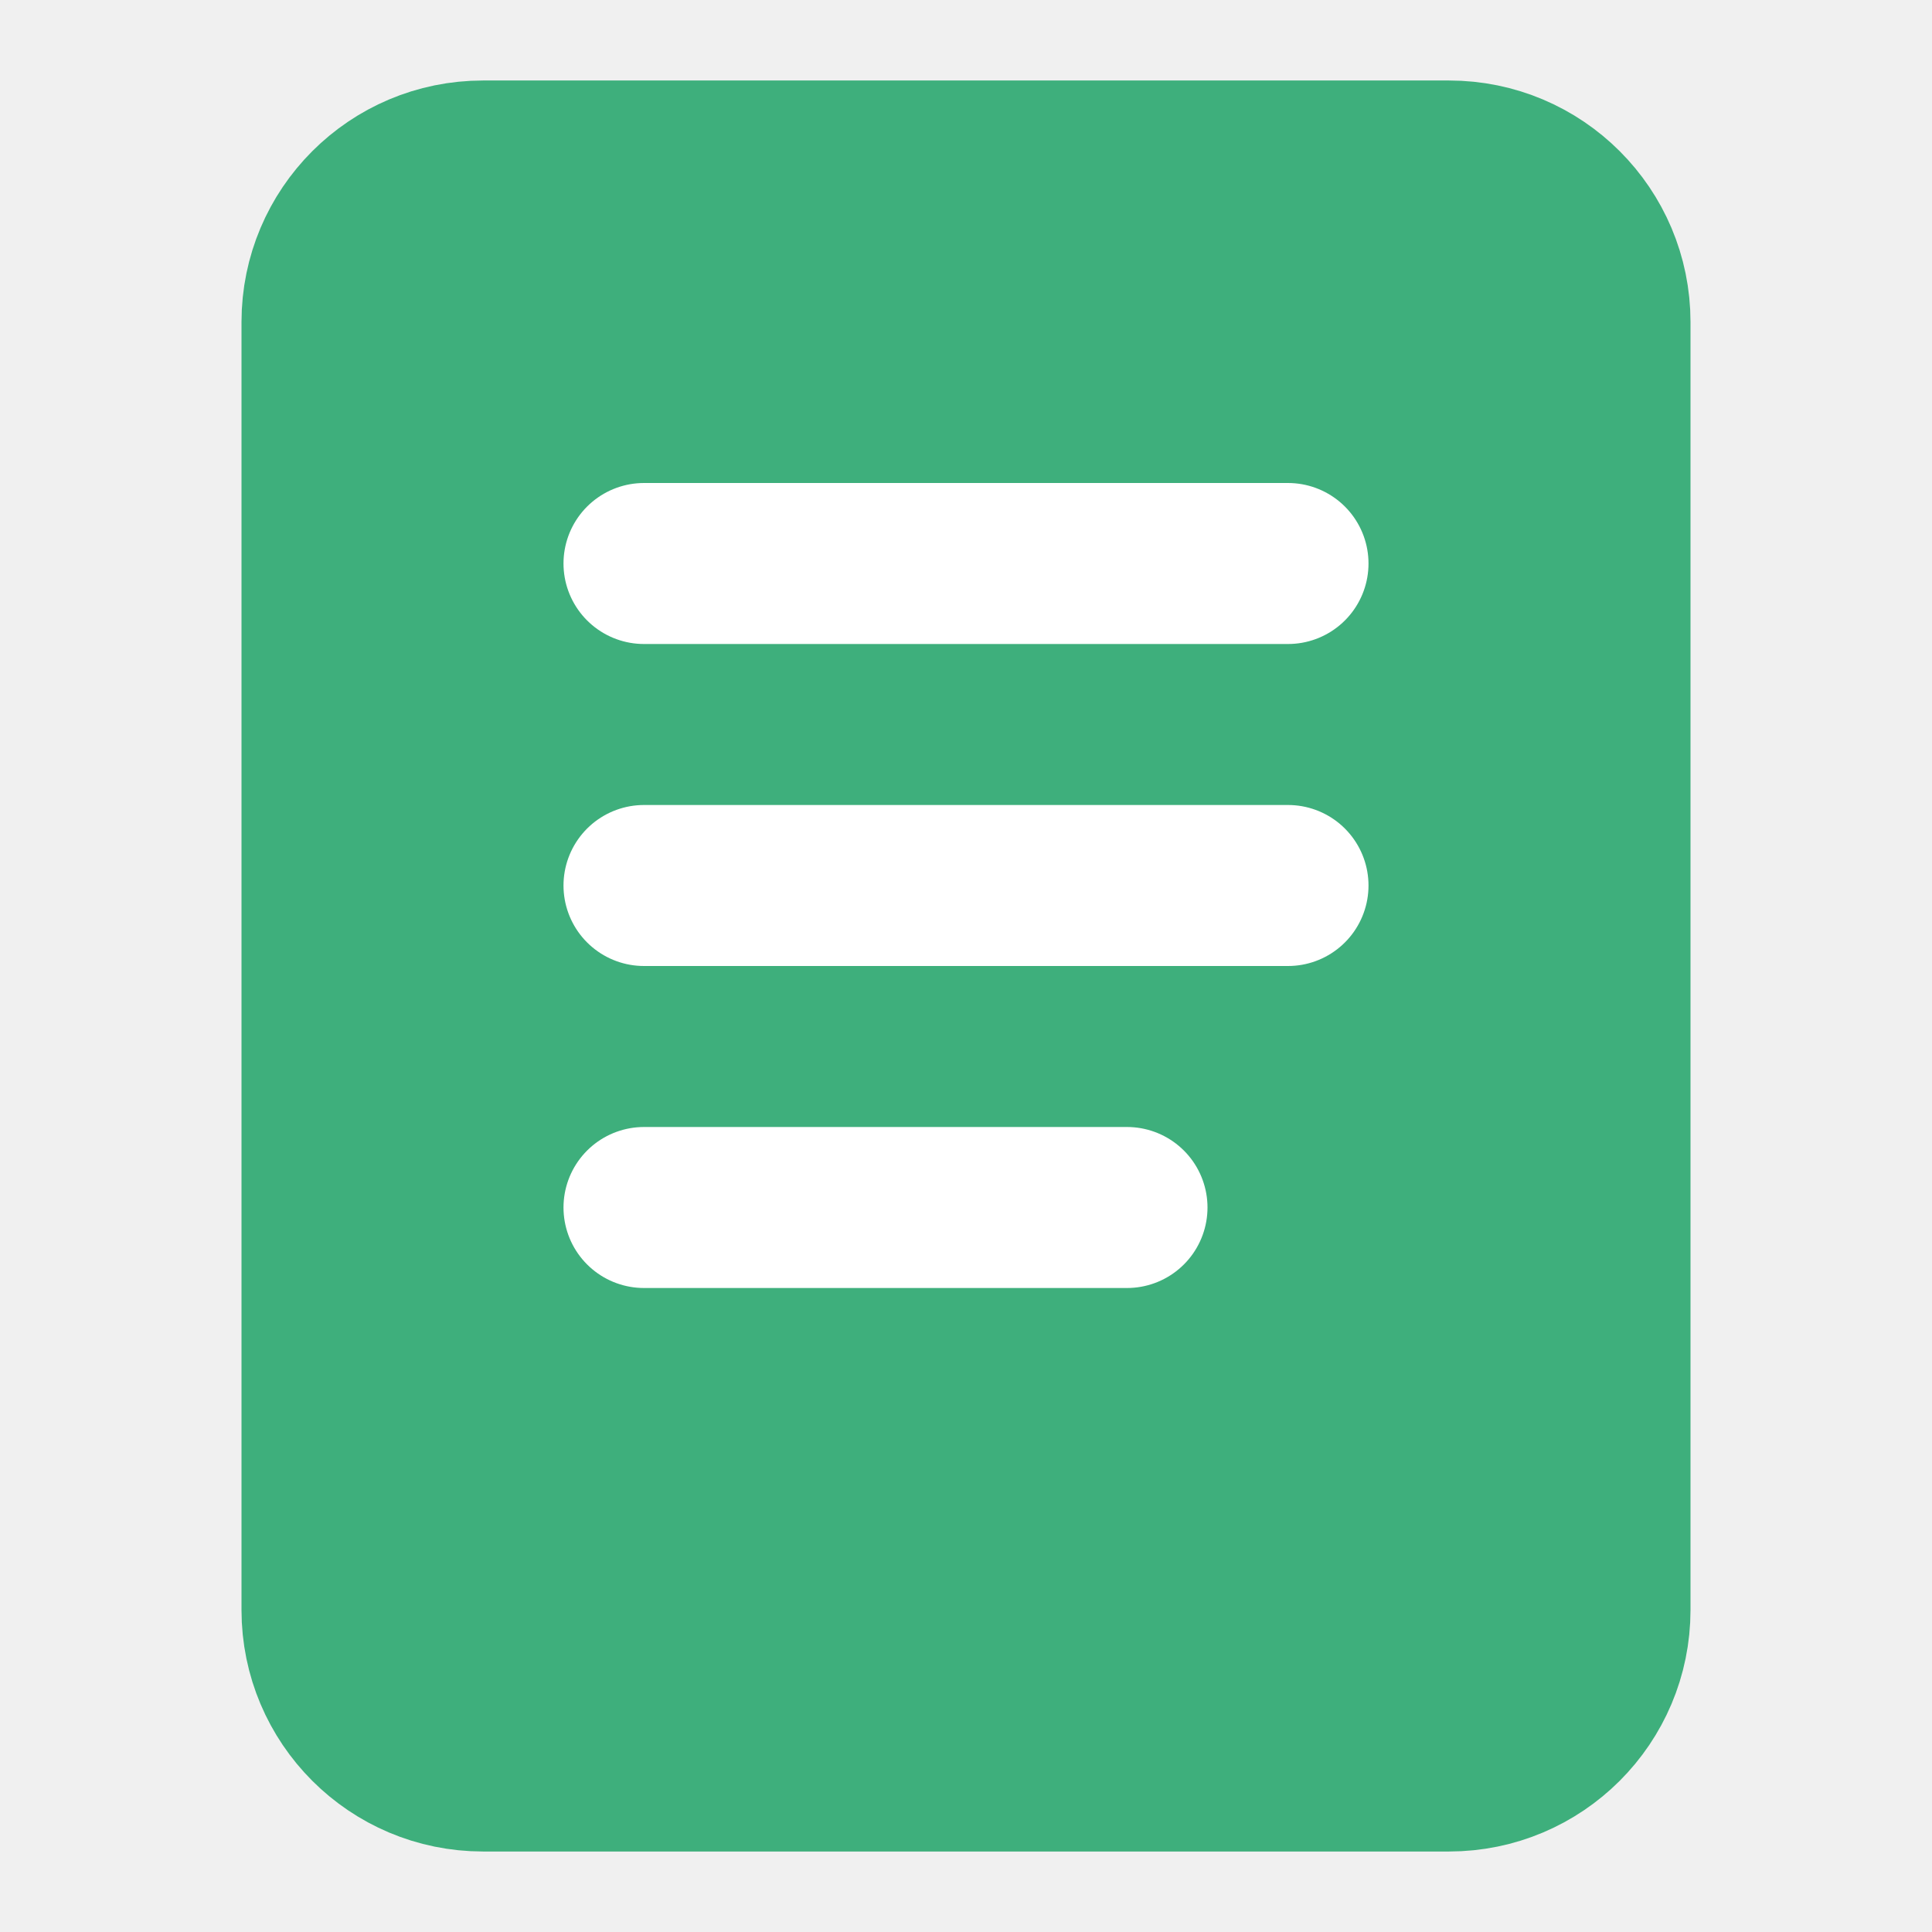
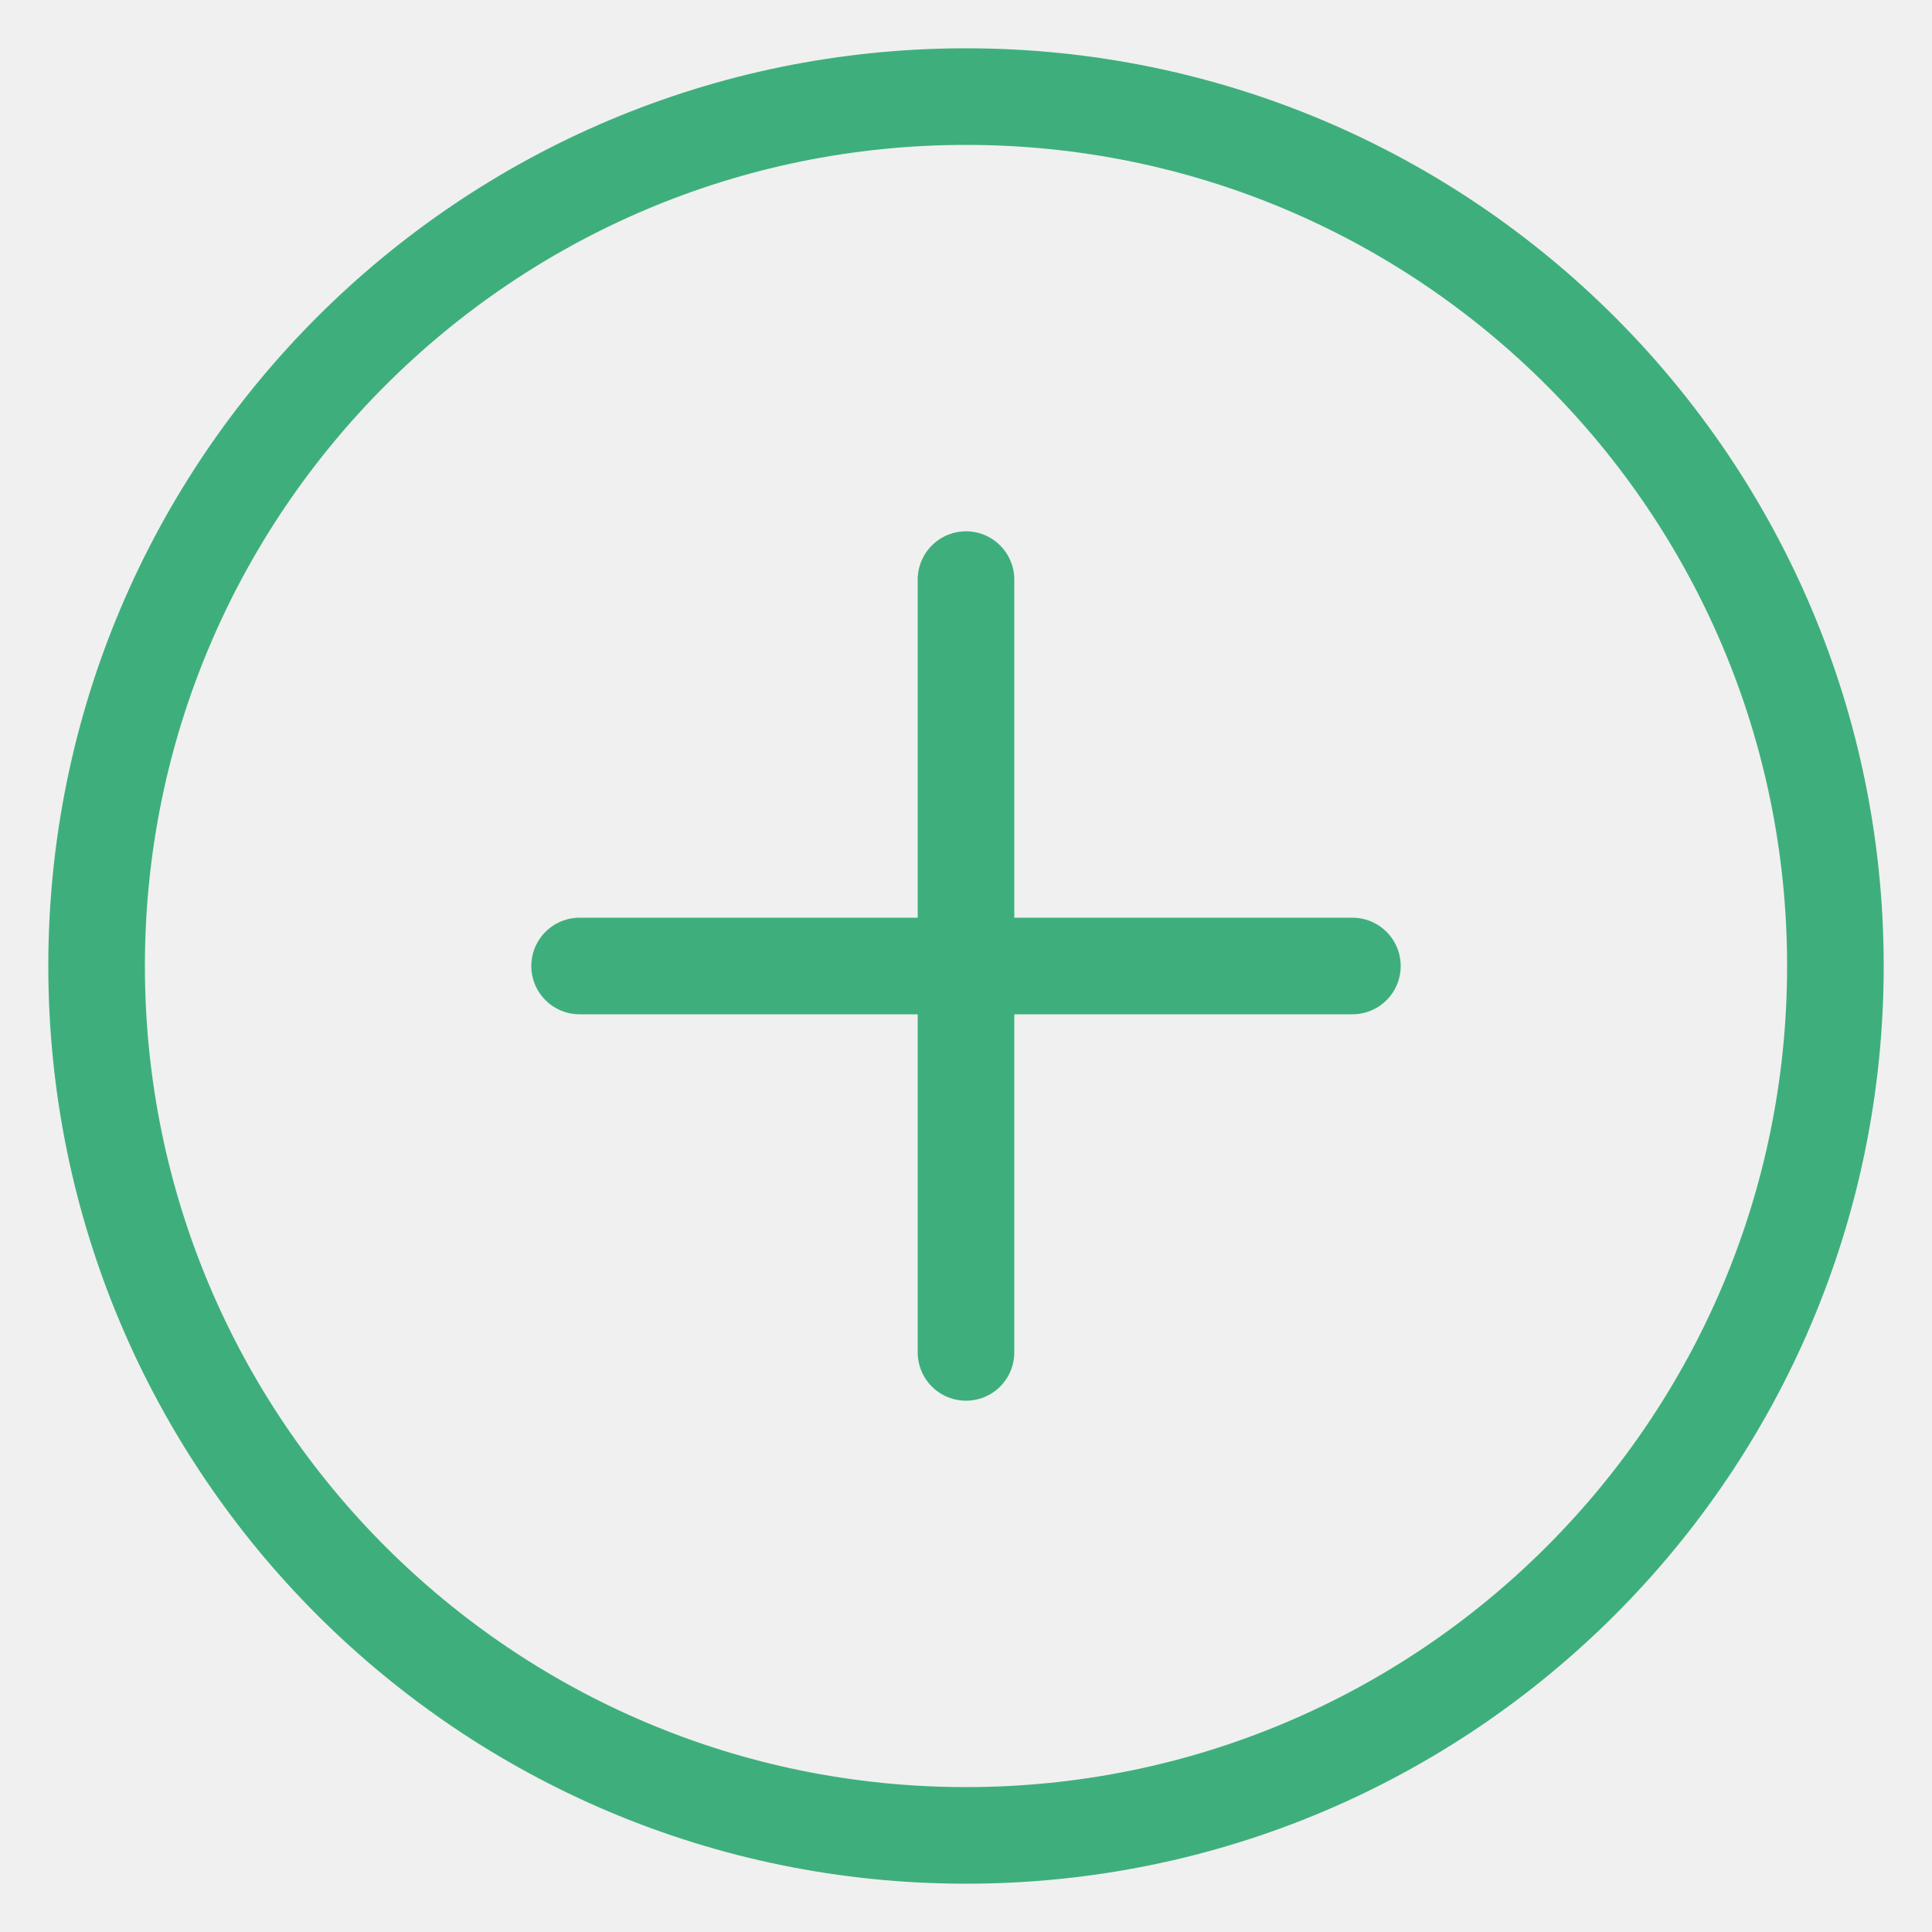
- <svg xmlns="http://www.w3.org/2000/svg" width="24" height="24" viewBox="0 0 24 24" fill="none">
-   <path d="M4 4v16a2 2 0 0 0 2 2h12a2 2 0 0 0 2-2V4a2 2 0 0 0-2-2H6a2 2 0 0 0-2 2z" fill="#3eaf7c" stroke="#3eaf7c" stroke-width="2" stroke-linecap="round" />
-   <path d="M8 7h8M8 11h8M8 15h6" stroke="white" stroke-width="2" stroke-linecap="round" />
+ <svg xmlns="http://www.w3.org/2000/svg" width="100" height="100" viewBox="0 0 100 100">
+   <circle cx="50" cy="50" r="45" fill="none" stroke="#3eaf7c" stroke-width="5" />
+   <path d="M30 50 h40 M50 30 v40" stroke="#3eaf7c" stroke-width="5" stroke-linecap="round" />
</svg>
